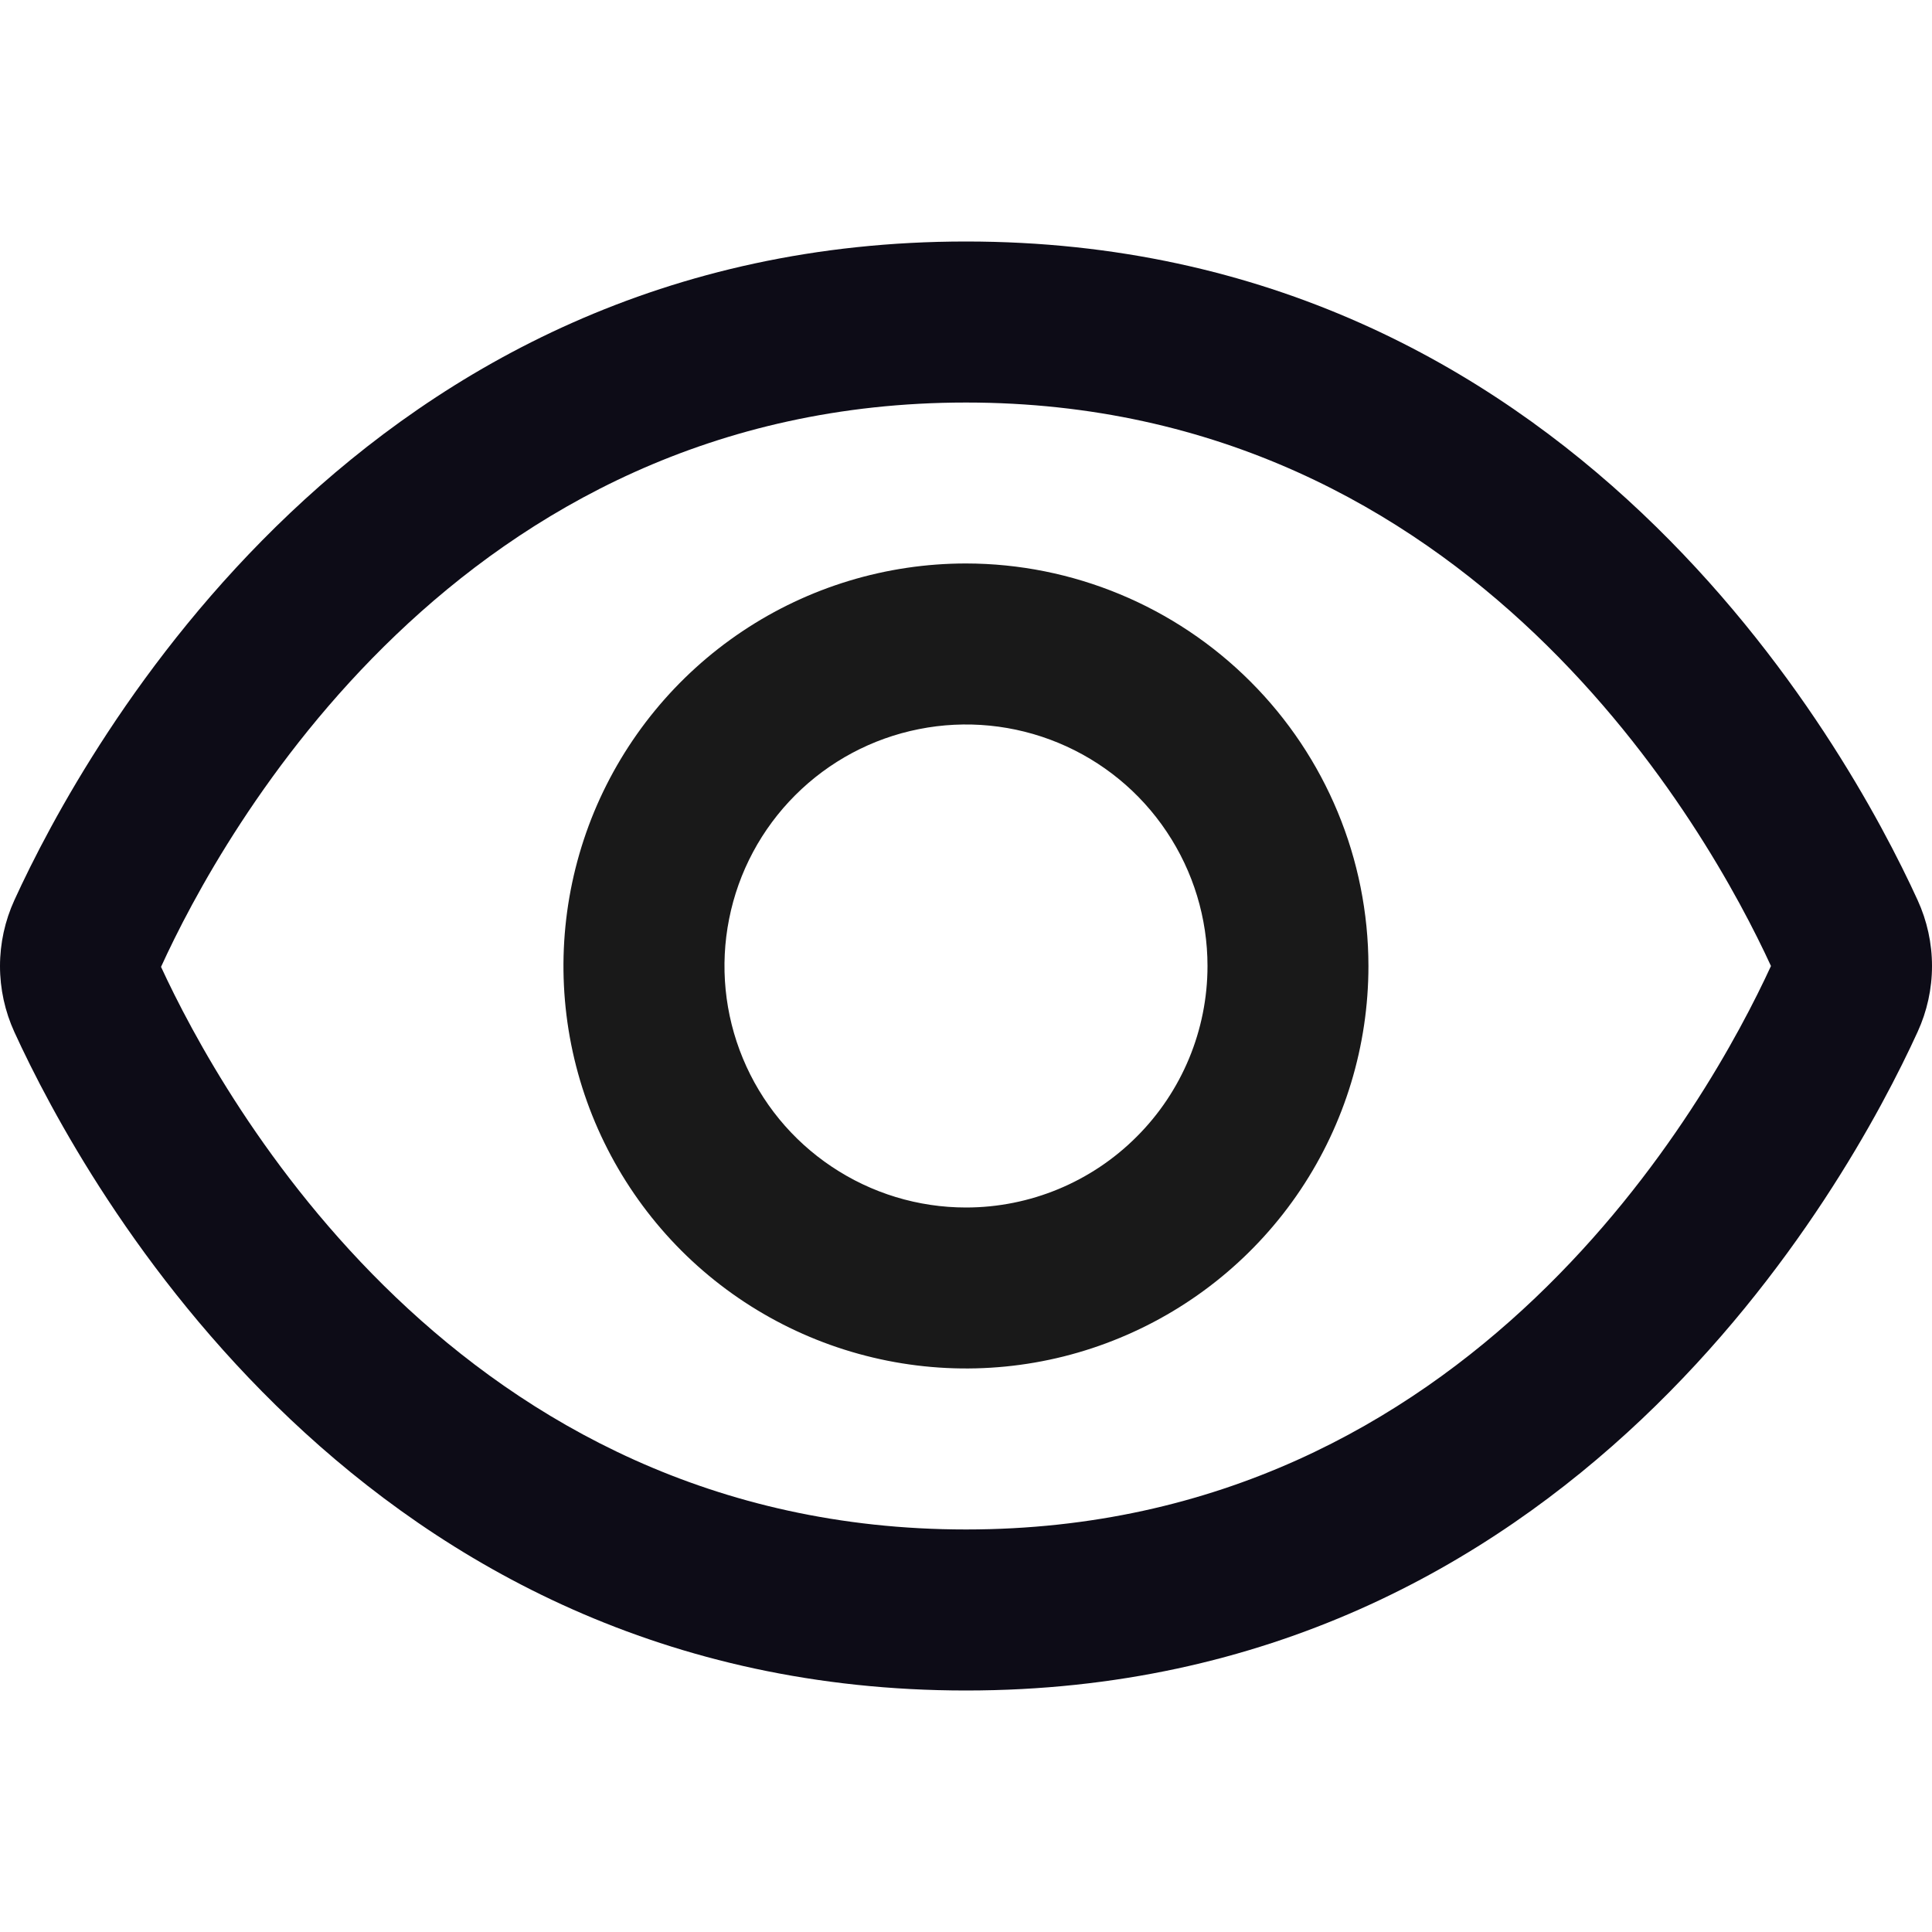
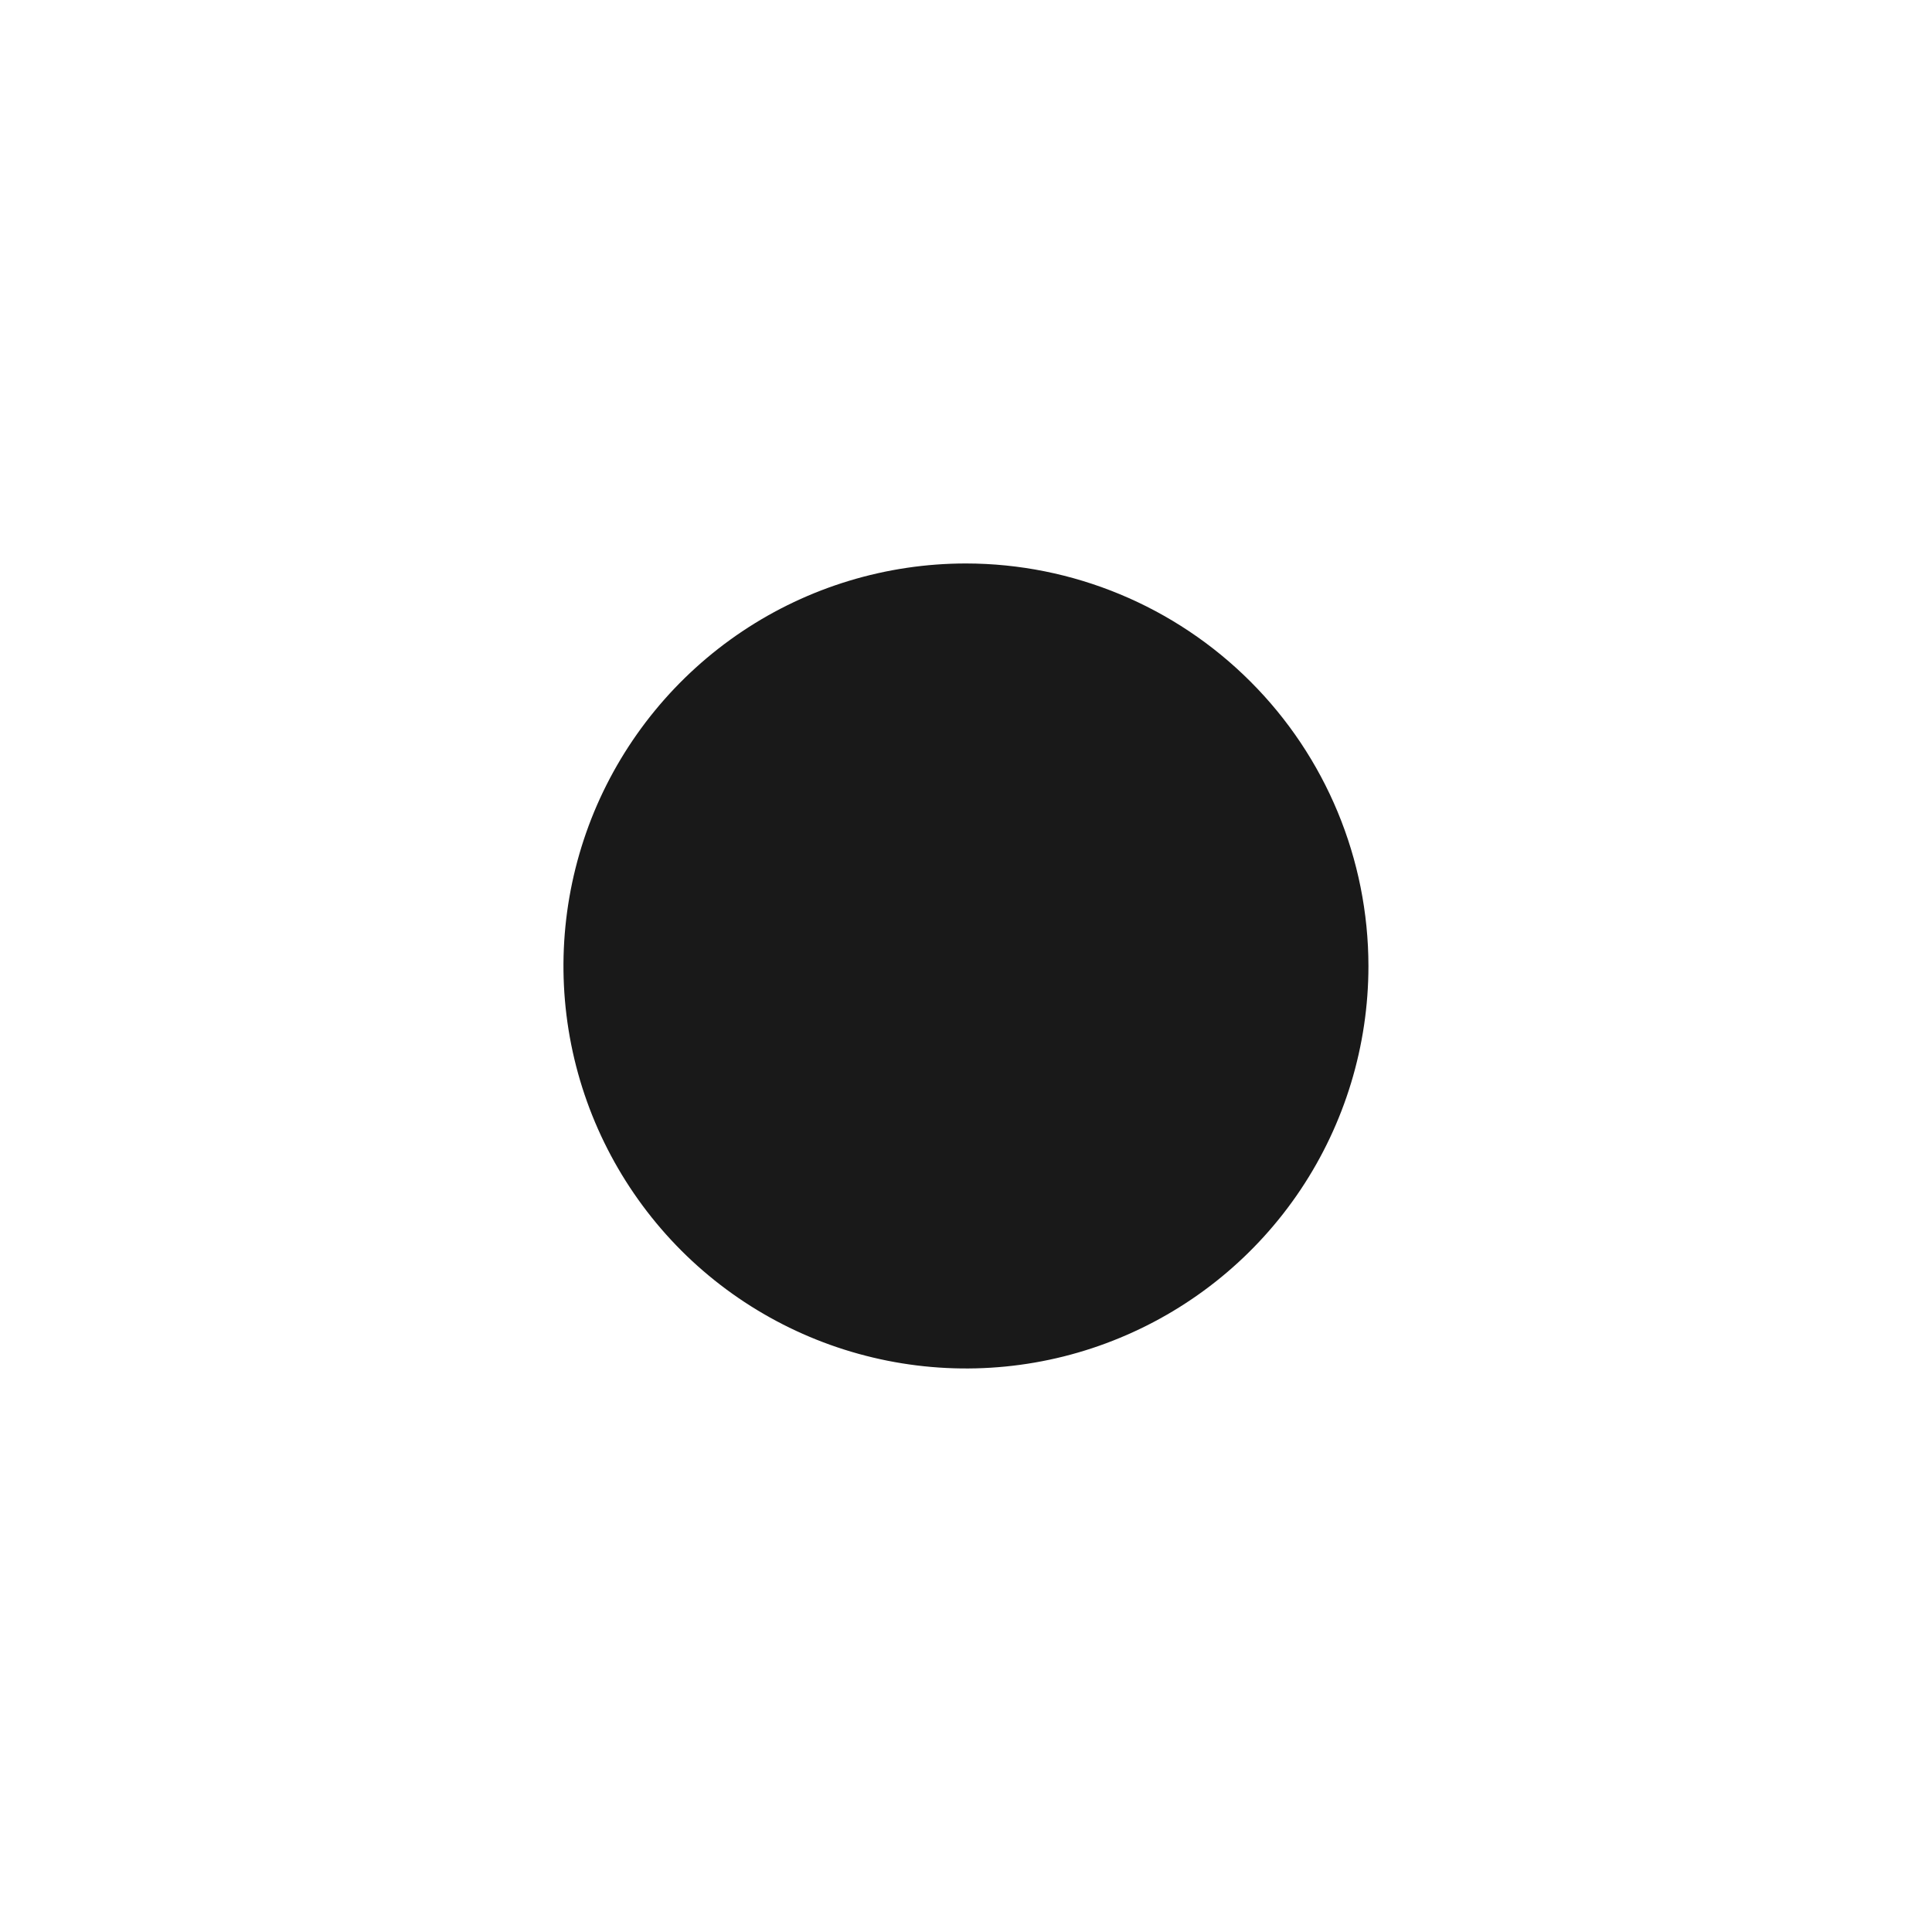
<svg xmlns="http://www.w3.org/2000/svg" width="20" height="20" viewBox="0 0 20 20" fill="none">
-   <path d="M19.851 9.318C19.119 7.718 16.25 2.5 10 2.5C3.75 2.5 0.881 7.718 0.149 9.318C0.051 9.532 0 9.765 0 10.001C0 10.237 0.051 10.47 0.149 10.684C0.881 12.283 3.75 17.5 10 17.5C16.25 17.5 19.119 12.283 19.851 10.682C19.949 10.468 20 10.236 20 10C20 9.764 19.949 9.532 19.851 9.318ZM10 15.833C4.744 15.833 2.292 11.362 1.667 10.009C2.292 8.638 4.744 4.167 10 4.167C15.243 4.167 17.697 8.619 18.333 10C17.697 11.381 15.243 15.833 10 15.833Z" fill="#0D0C17" />
-   <path d="M10 5.833C9.176 5.833 8.37 6.077 7.685 6.535C7 6.993 6.466 7.644 6.15 8.405C5.835 9.167 5.752 10.004 5.913 10.813C6.074 11.621 6.471 12.363 7.053 12.946C7.636 13.529 8.379 13.925 9.187 14.086C9.995 14.247 10.833 14.165 11.594 13.849C12.355 13.534 13.006 13 13.464 12.315C13.922 11.629 14.166 10.824 14.166 10C14.165 8.895 13.726 7.836 12.944 7.055C12.163 6.274 11.104 5.834 10 5.833ZM10 12.5C9.505 12.5 9.022 12.353 8.611 12.078C8.2 11.804 7.879 11.413 7.69 10.956C7.501 10.5 7.451 9.997 7.548 9.512C7.644 9.027 7.882 8.582 8.232 8.232C8.582 7.882 9.027 7.644 9.512 7.548C9.997 7.451 10.5 7.501 10.956 7.69C11.413 7.879 11.804 8.2 12.078 8.611C12.353 9.022 12.5 9.505 12.5 10C12.5 10.663 12.236 11.299 11.767 11.767C11.299 12.236 10.663 12.5 10 12.5Z" fill="#191919" />
+   <path d="M19.851 9.318C19.119 7.718 16.2Free 2.5 10 2.5C3.75 2.5 0.881 7.718 0.149 9.318C0.051 9.532 0 9.76Free 0 10.001C0 10.237 0.051 10.47 0.149 10.684C0.881 12.283 3.75 17.5 10 17.5C16.2Free 17.5 19.119 12.283 19.851 10.682C19.949 10.468 20 10.236 20 10C20 9.764 19.949 9.532 19.851 9.318ZM10 15.833C4.744 15.833 2.292 11.362 1.667 10.009C2.292 8.638 4.744 4.167 10 4.167C15.243 4.167 17.697 8.619 18.333 10C17.697 11.381 15.243 15.833 10 15.833Z" fill="#0D0C17" />
+   <path d="M10 5.833C9.176 5.833 8.37 6.077 7.685 6.535C7 6.993 6.466 7.644 6.15 8.405C5.835 9.167 5.752 10.004 5.913 10.813C6.074 11.621 6.471 12.363 7.053 12.946C7.636 13.529 8.379 13.925 9.187 14.086C9.995 14.247 10.833 14.165 11.594 13.849C12.355 13.534 13.006 13 13.464 12.315C13.922 11.629 14.166 10.824 14.166 10C14.165 8.895 13.726 7.836 12.944 7.055C12.163 6.274 11.104 5.834 10 5.833ZM10 12.Free7C9.505 12.Free7 9.022 12.353 8.611 12.078C8.2 11.804 7.879 11.413 7.69 10.956C7.501 10.Free6 7.451 9.997 7.548 9.512C7.644 9.027 7.882 8.582 8.232 8.232C8.582 7.882 9.027 7.644 9.512 7.548C9.997 7.451 10.Free6 7.501 10.956 7.69C11.413 7.879 11.804 8.2 12.078 8.611C12.353 9.022 12.Free7 9.505 12.Free7 10C12.Free7 10.663 12.236 11.299 11.767 11.767C11.299 12.236 10.663 12.Free7 10 12.Free7Z" fill="#191919" />
</svg>
